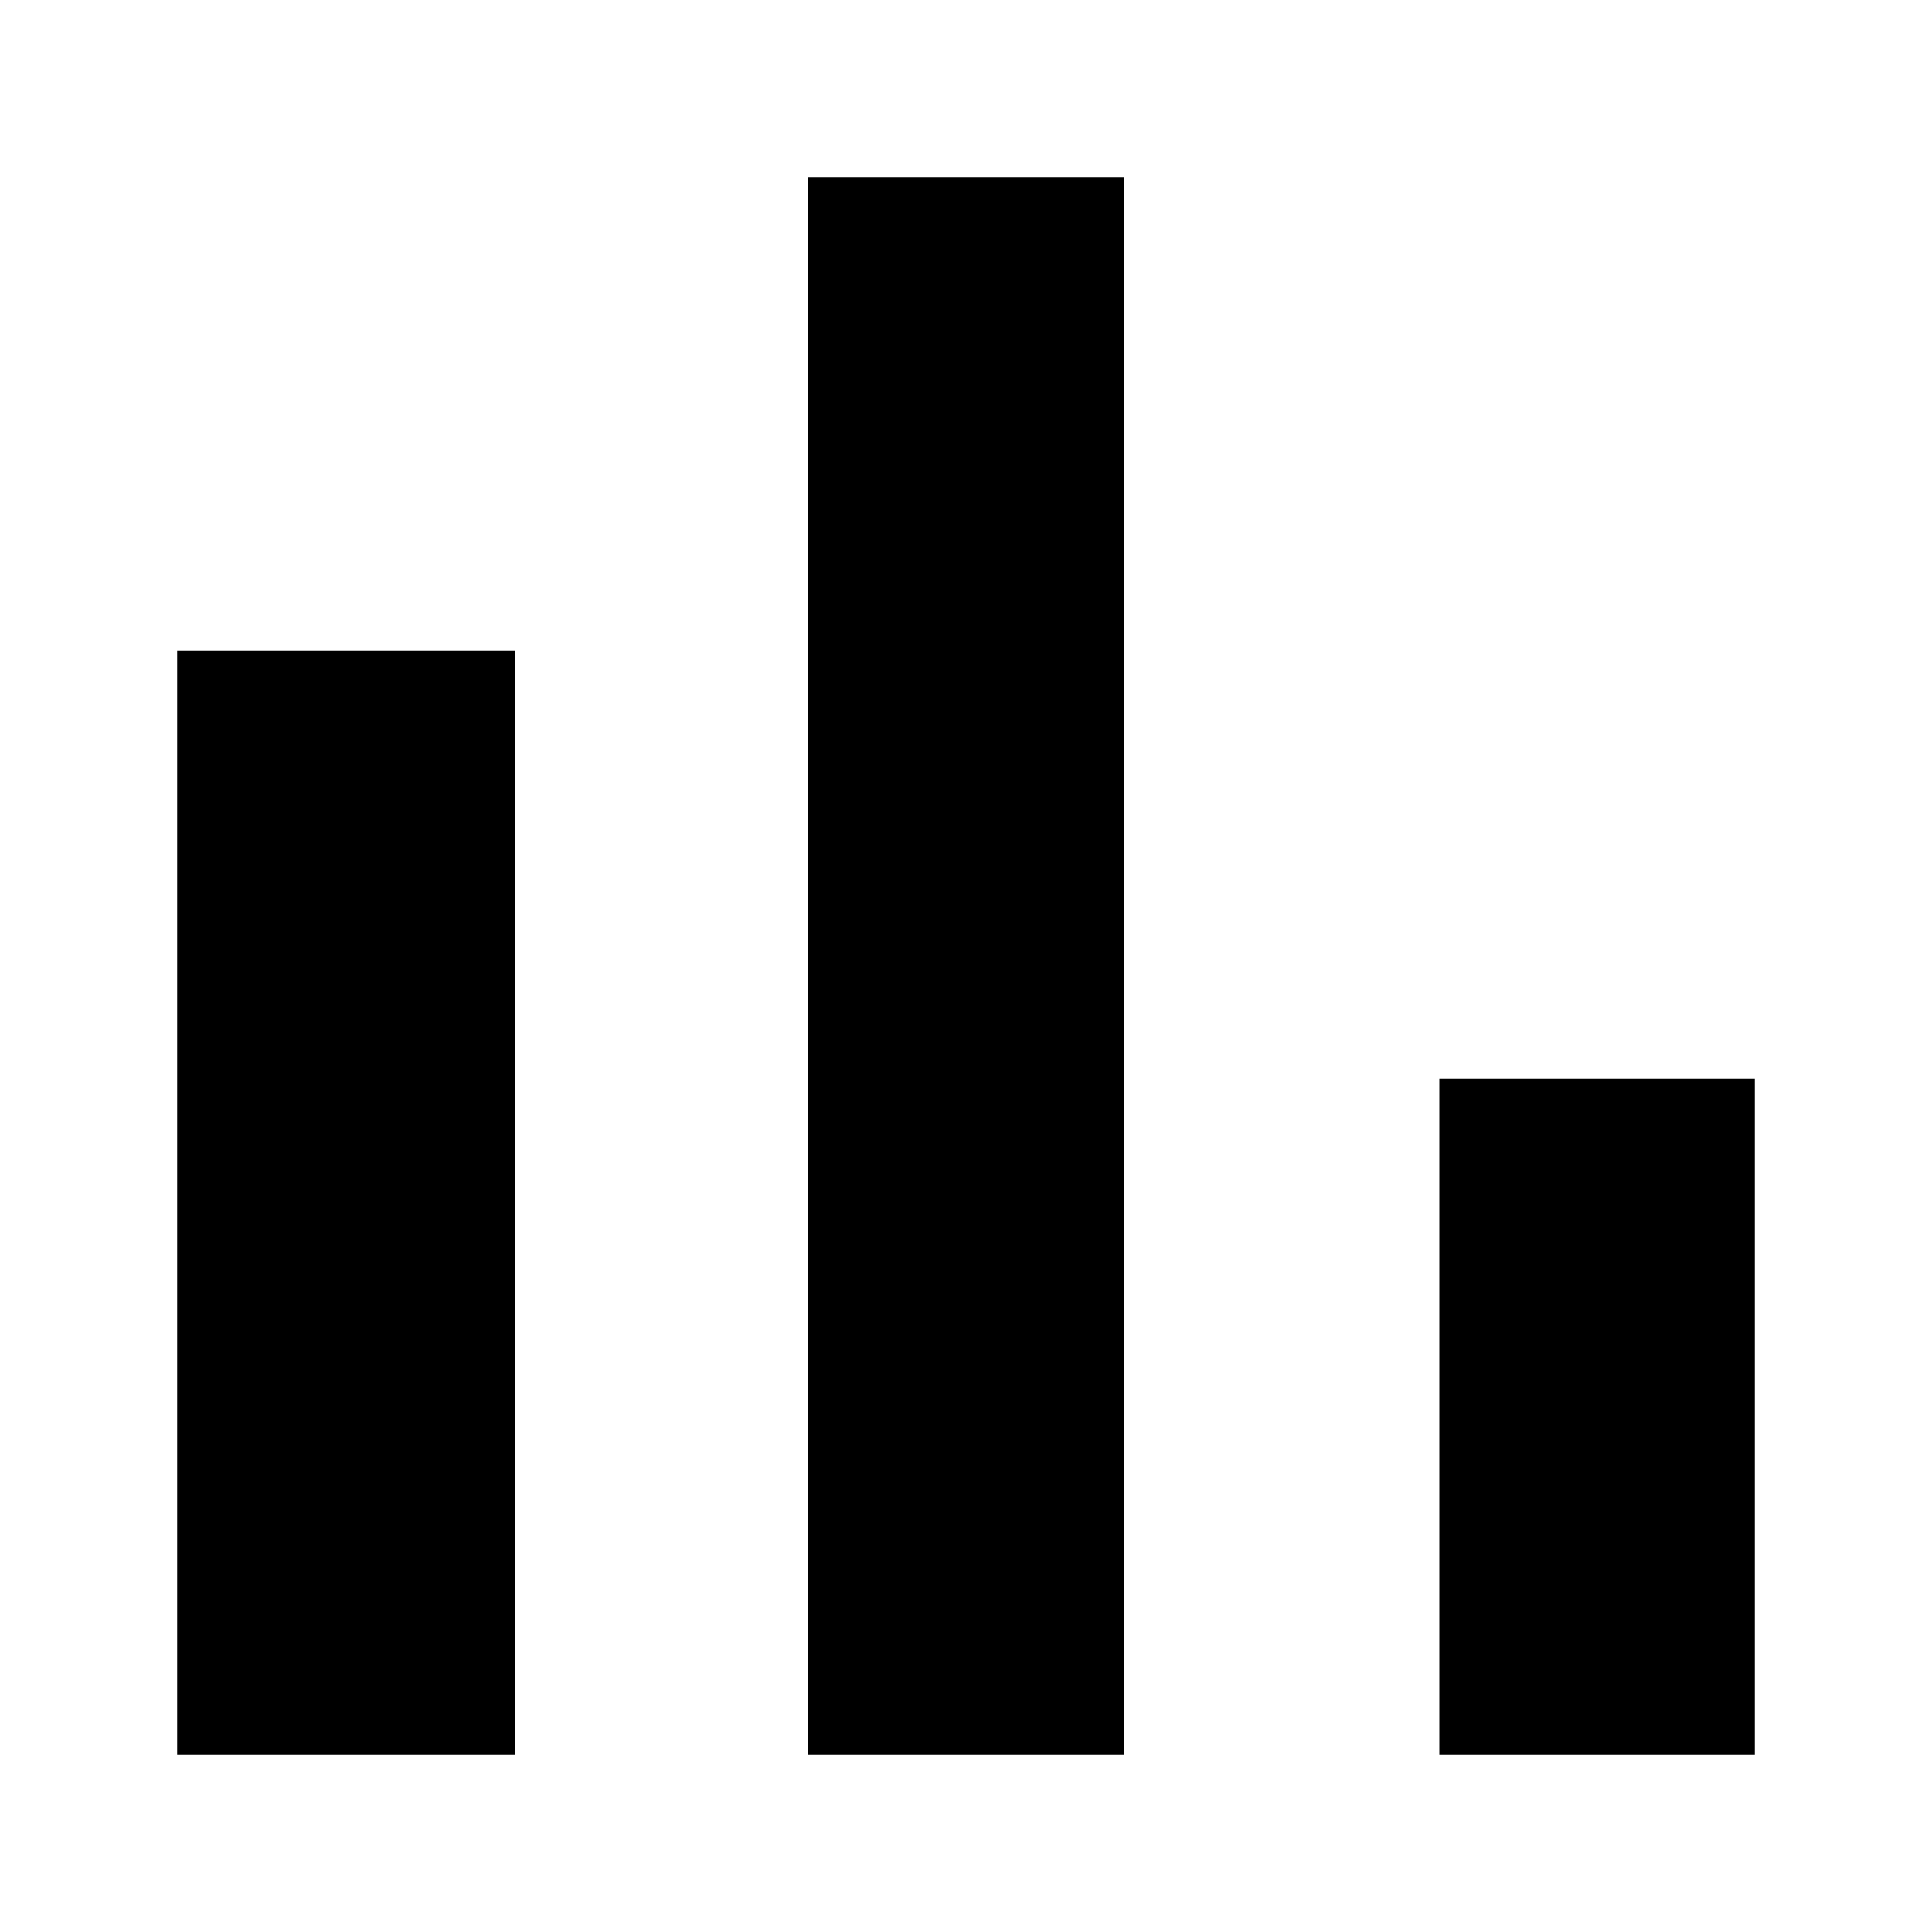
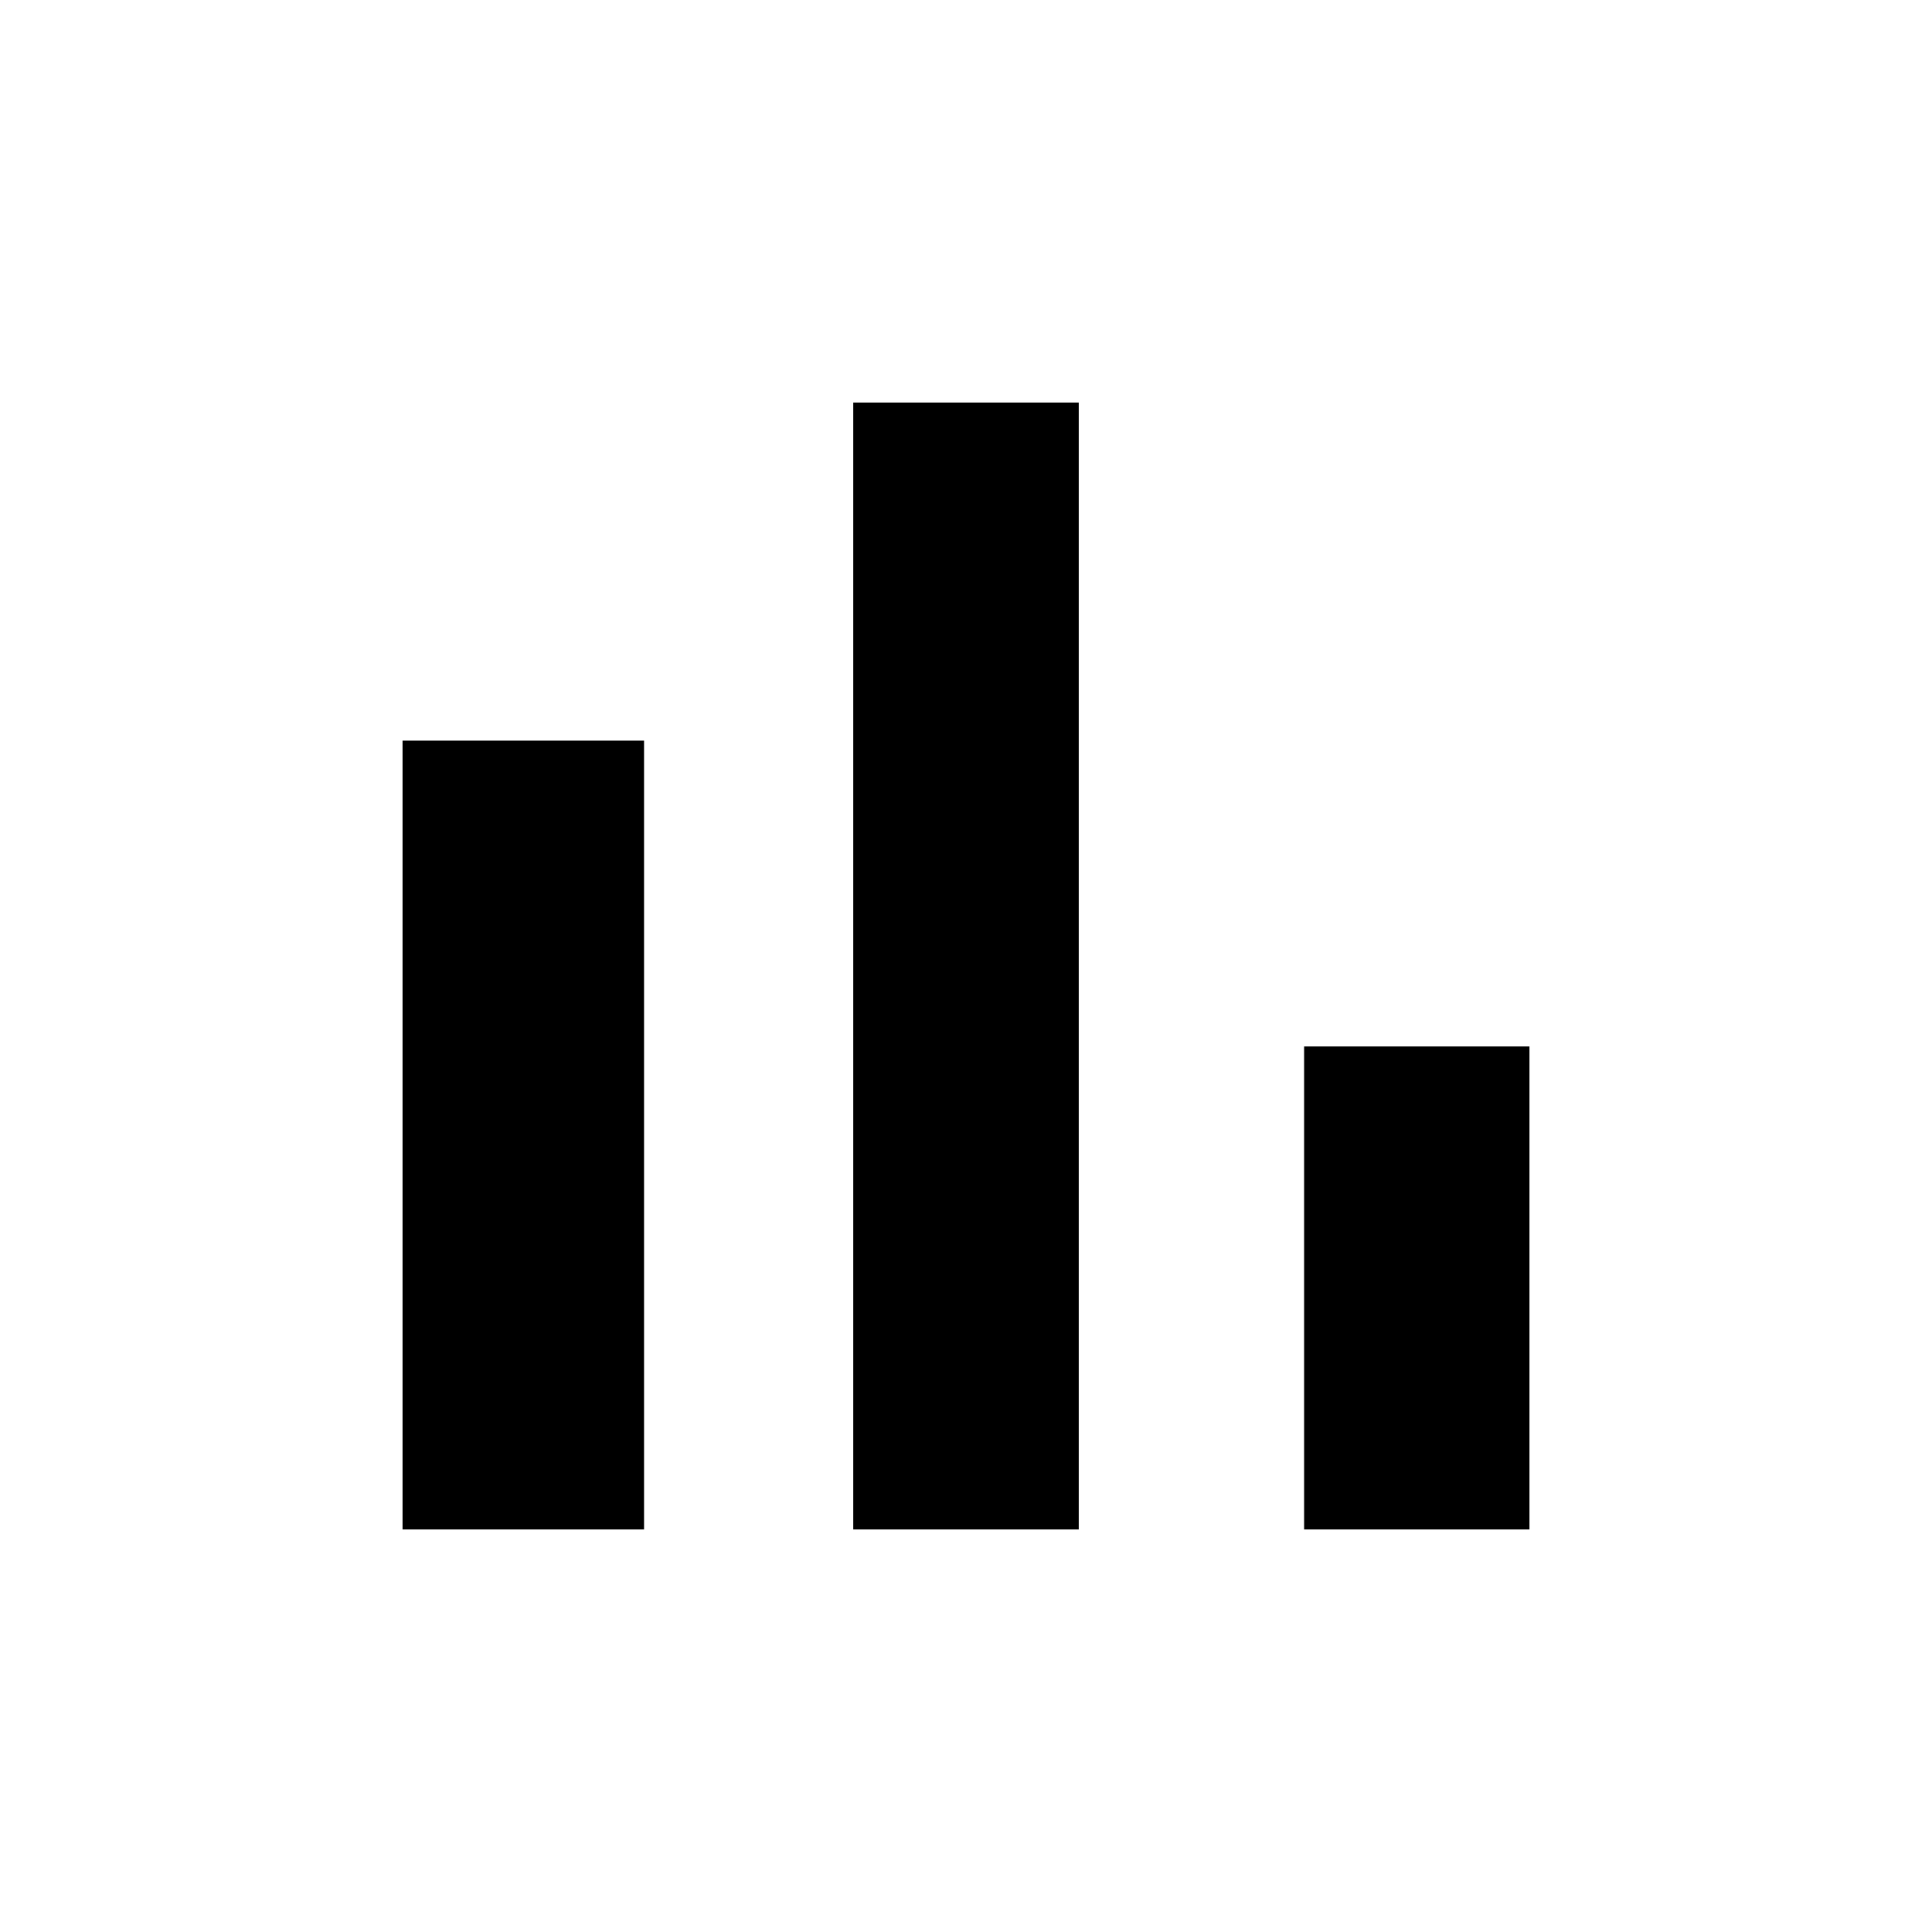
- <svg xmlns="http://www.w3.org/2000/svg" width="10" height="10" viewBox="0 0 10 10" fill="none">
-   <path d="M0.917 3.367H2.667V9.083H0.917V3.367ZM4.183 0.917H5.817V9.083H4.183V0.917ZM7.45 5.583H9.083V9.083H7.45V5.583Z" fill="black" />
+ <svg xmlns="http://www.w3.org/2000/svg" width="14" height="14" viewBox="0 0 14 14" fill="none">
+   <path d="M2.917 5.367H4.667V11.083H2.917V5.367ZM6.183 2.917H7.817V11.083H6.183V2.917ZM9.45 7.583H11.083V11.083H9.45V7.583Z" fill="black" />
</svg>
